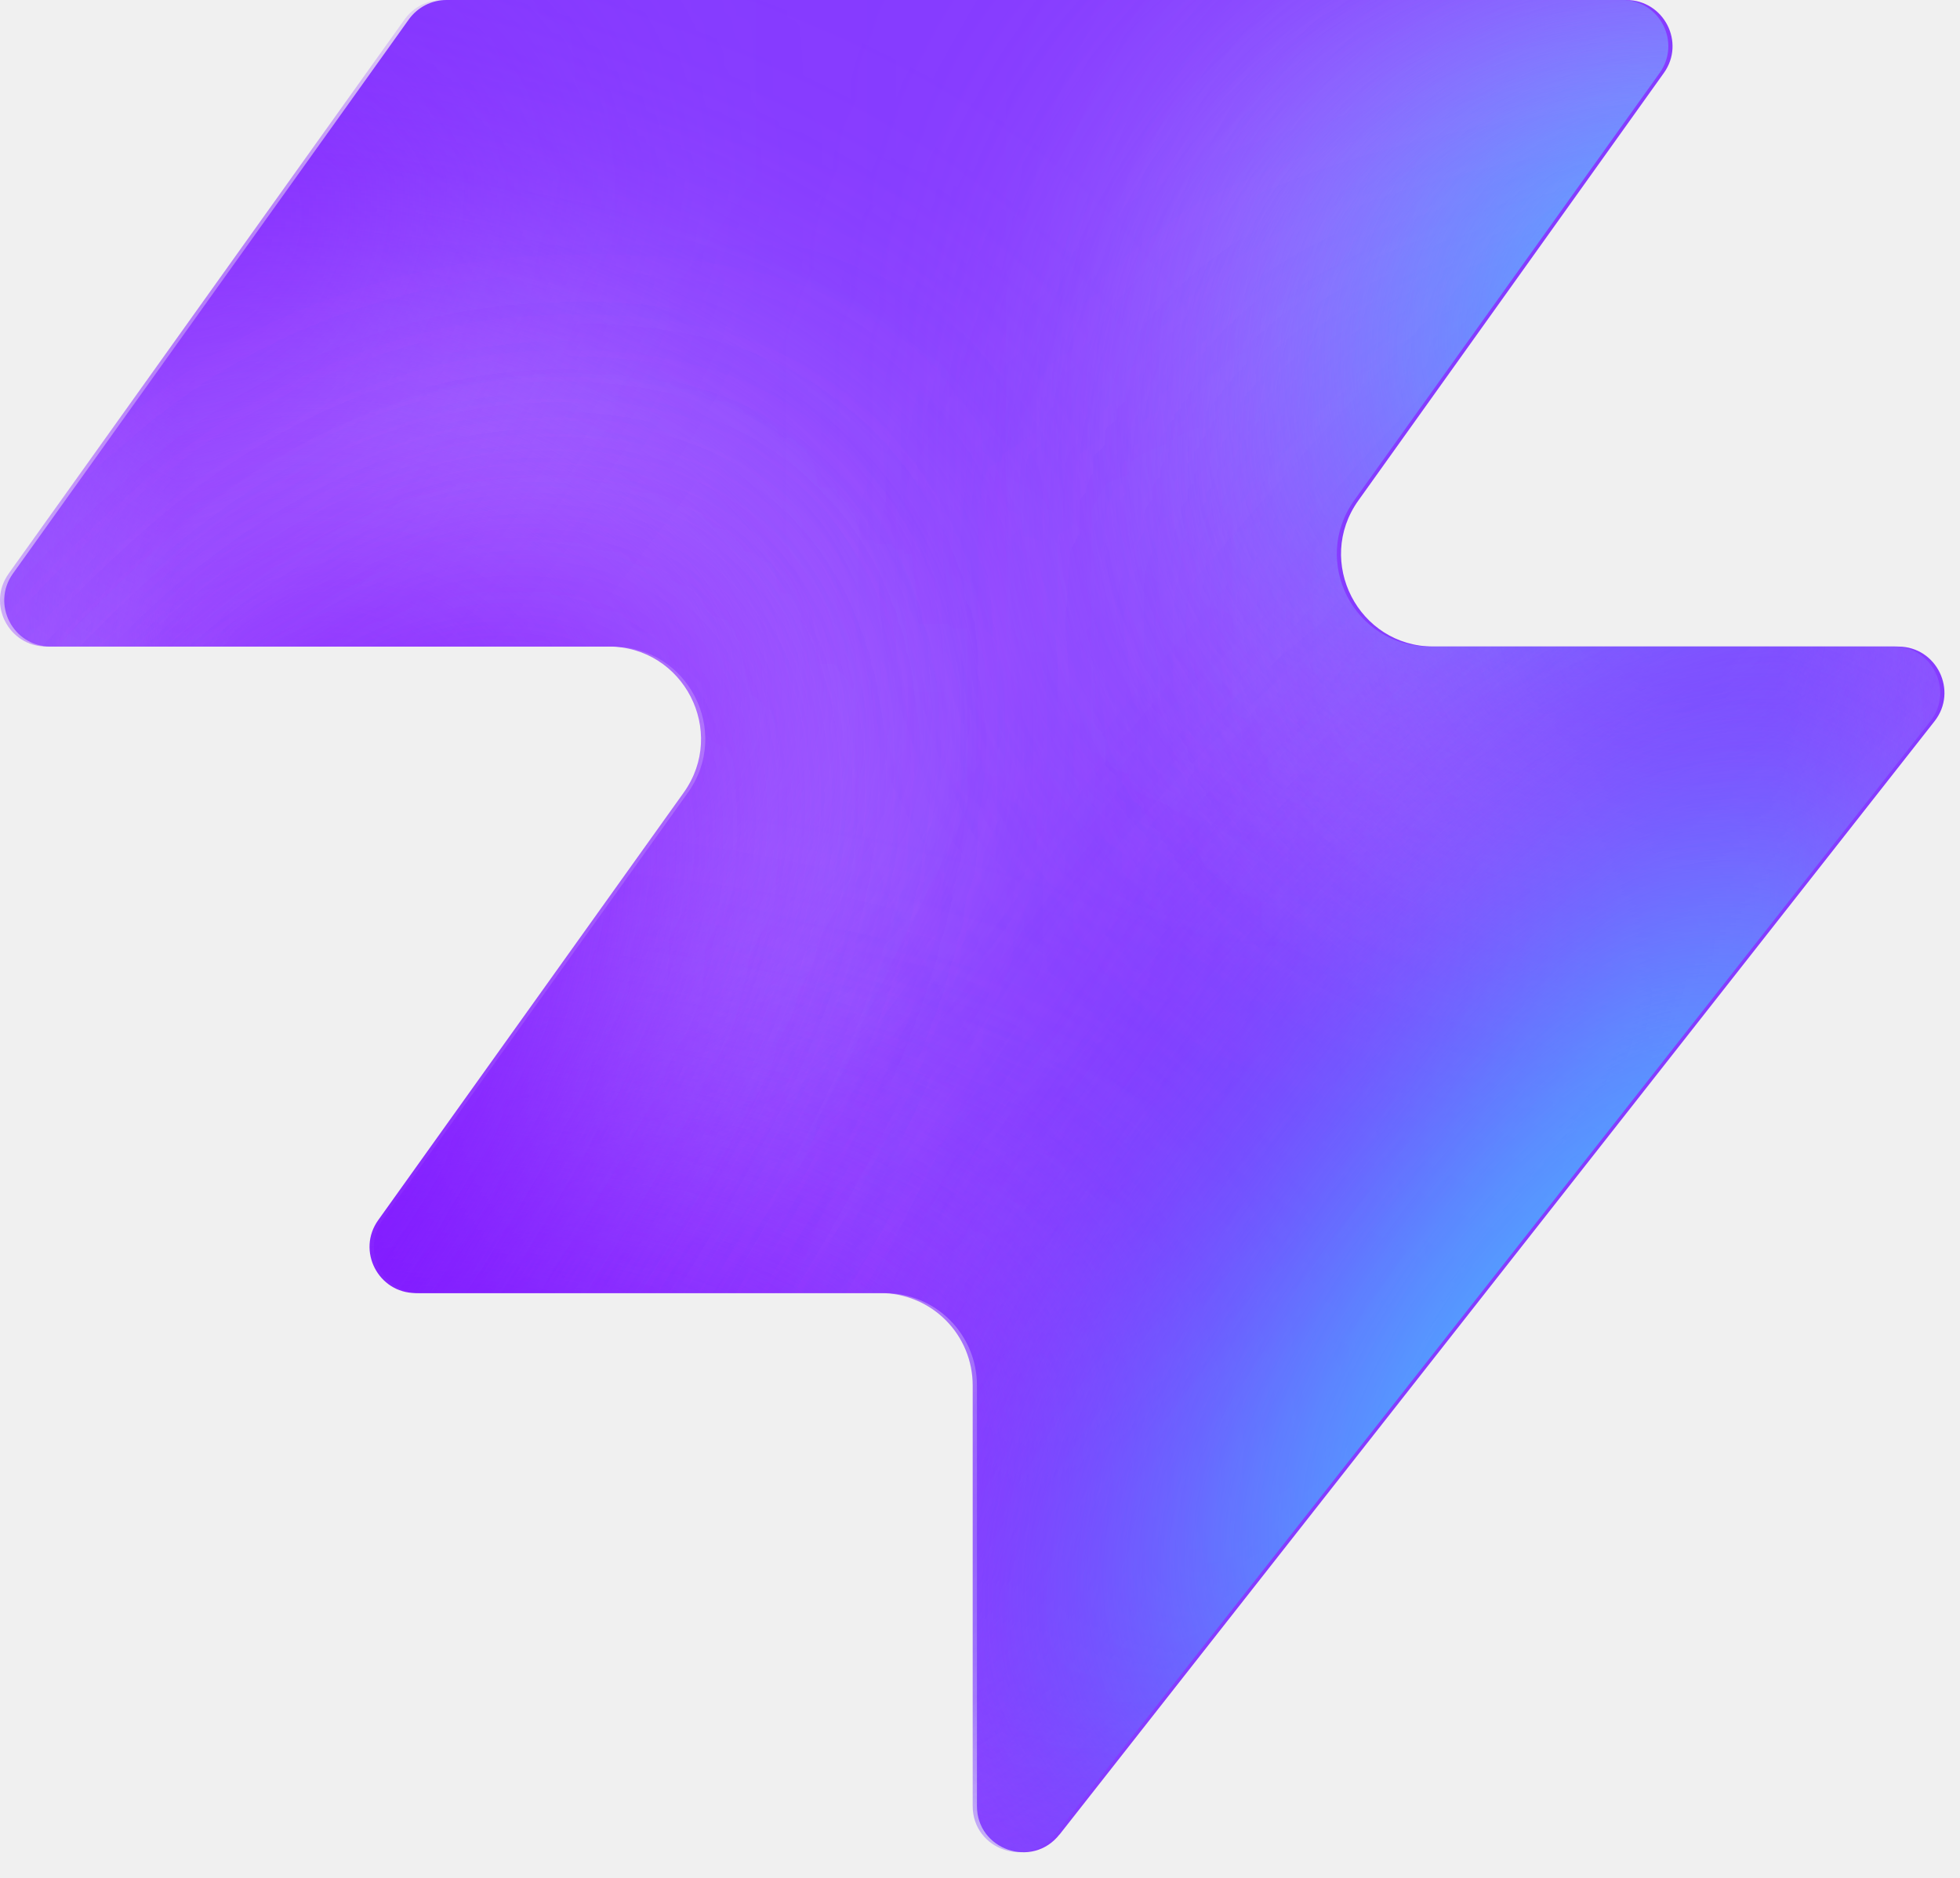
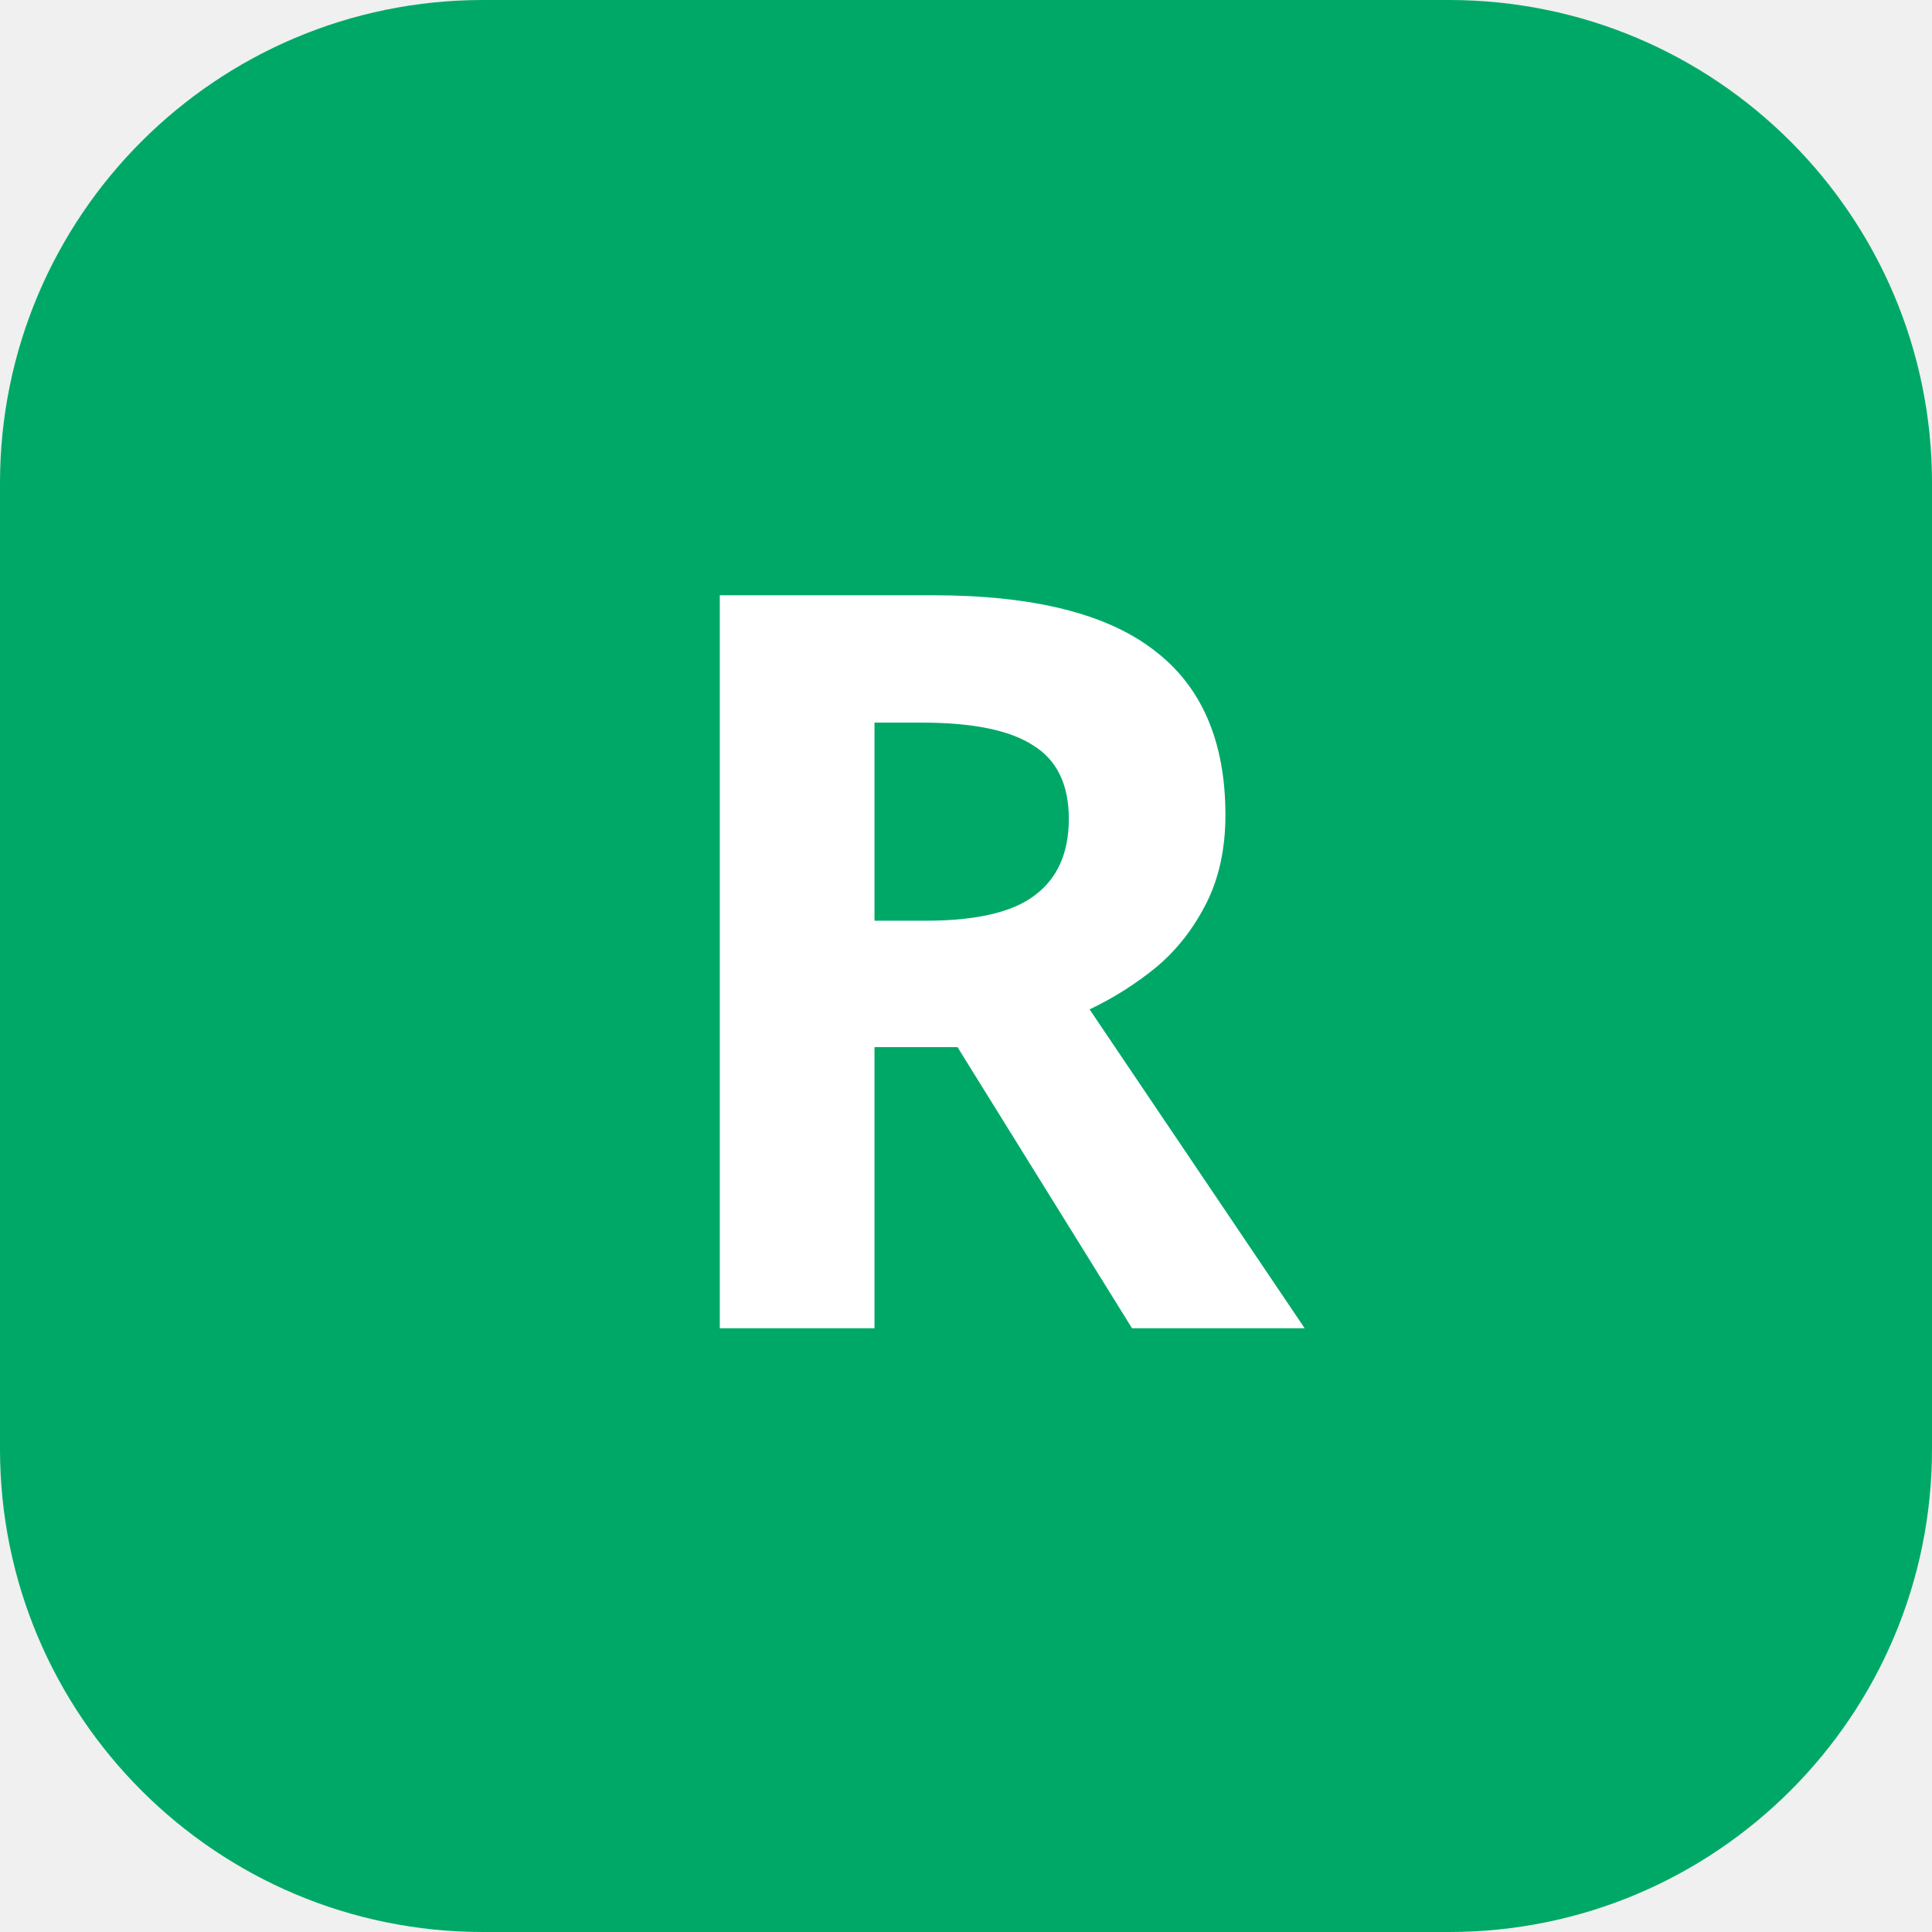
- <svg xmlns="http://www.w3.org/2000/svg" width="48" height="46" fill="none" viewBox="0 0 48 46">
-   <path fill="#863bff" d="M25.946 44.938c-.664.845-2.021.375-2.021-.698V33.937a2.26 2.26 0 0 0-2.262-2.262H10.287c-.92 0-1.456-1.04-.92-1.788l7.48-10.471c1.07-1.497 0-3.578-1.842-3.578H1.237c-.92 0-1.456-1.04-.92-1.788L10.013.474c.214-.297.556-.474.92-.474h28.894c.92 0 1.456 1.04.92 1.788l-7.48 10.471c-1.07 1.498 0 3.579 1.842 3.579h11.377c.943 0 1.473 1.088.89 1.83L25.947 44.94z" style="fill:#863bff;fill:color(display-p3 .525 .23 1);fill-opacity:1" />
-   <mask id="a" width="48" height="46" x="0" y="0" maskUnits="userSpaceOnUse" style="mask-type:alpha">
-     <path fill="#000" d="M25.842 44.938c-.664.844-2.021.375-2.021-.698V33.937a2.26 2.26 0 0 0-2.262-2.262H10.183c-.92 0-1.456-1.04-.92-1.788l7.48-10.471c1.07-1.498 0-3.579-1.842-3.579H1.133c-.92 0-1.456-1.04-.92-1.787L9.91.473c.214-.297.556-.474.92-.474h28.894c.92 0 1.456 1.04.92 1.788l-7.48 10.471c-1.07 1.498 0 3.578 1.842 3.578h11.377c.943 0 1.473 1.088.89 1.832L25.843 44.94z" style="fill:#000;fill-opacity:1" />
-   </mask>
-   <g mask="url(#a)">
-     <g filter="url(#b)">
-       <ellipse cx="5.508" cy="14.704" fill="#ede6ff" rx="5.508" ry="14.704" style="fill:#ede6ff;fill:color(display-p3 .927 .903 1);fill-opacity:1" transform="matrix(.00324 1 1 -.00324 -4.47 31.516)" />
-     </g>
-     <g filter="url(#c)">
-       <ellipse cx="10.399" cy="29.851" fill="#ede6ff" rx="10.399" ry="29.851" style="fill:#ede6ff;fill:color(display-p3 .927 .903 1);fill-opacity:1" transform="matrix(.00324 1 1 -.00324 -39.328 7.883)" />
-     </g>
-     <g filter="url(#d)">
-       <ellipse cx="5.508" cy="30.487" fill="#7e14ff" rx="5.508" ry="30.487" style="fill:#7e14ff;fill:color(display-p3 .492 .077 1);fill-opacity:1" transform="rotate(89.814 -25.913 -14.639)scale(1 -1)" />
-     </g>
-     <g filter="url(#e)">
-       <ellipse cx="5.508" cy="30.599" fill="#7e14ff" rx="5.508" ry="30.599" style="fill:#7e14ff;fill:color(display-p3 .492 .077 1);fill-opacity:1" transform="rotate(89.814 -32.644 -3.334)scale(1 -1)" />
-     </g>
-     <g filter="url(#f)">
-       <ellipse cx="5.508" cy="30.599" fill="#7e14ff" rx="5.508" ry="30.599" style="fill:#7e14ff;fill:color(display-p3 .492 .077 1);fill-opacity:1" transform="matrix(.00324 1 1 -.00324 -34.34 30.47)" />
-     </g>
-     <g filter="url(#g)">
-       <ellipse cx="14.072" cy="22.078" fill="#ede6ff" rx="14.072" ry="22.078" style="fill:#ede6ff;fill:color(display-p3 .927 .903 1);fill-opacity:1" transform="rotate(93.35 24.506 48.493)scale(-1 1)" />
-     </g>
-     <g filter="url(#h)">
-       <ellipse cx="3.47" cy="21.501" fill="#7e14ff" rx="3.47" ry="21.501" style="fill:#7e14ff;fill:color(display-p3 .492 .077 1);fill-opacity:1" transform="rotate(89.009 28.708 47.59)scale(-1 1)" />
-     </g>
-     <g filter="url(#i)">
-       <ellipse cx="3.47" cy="21.501" fill="#7e14ff" rx="3.47" ry="21.501" style="fill:#7e14ff;fill:color(display-p3 .492 .077 1);fill-opacity:1" transform="rotate(89.009 28.708 47.59)scale(-1 1)" />
-     </g>
-     <g filter="url(#j)">
-       <ellipse cx=".387" cy="8.972" fill="#7e14ff" rx="4.407" ry="29.108" style="fill:#7e14ff;fill:color(display-p3 .492 .077 1);fill-opacity:1" transform="rotate(39.51 .387 8.972)" />
-     </g>
-     <g filter="url(#k)">
-       <ellipse cx="47.523" cy="-6.092" fill="#7e14ff" rx="4.407" ry="29.108" style="fill:#7e14ff;fill:color(display-p3 .492 .077 1);fill-opacity:1" transform="rotate(37.892 47.523 -6.092)" />
-     </g>
-     <g filter="url(#l)">
-       <ellipse cx="41.412" cy="6.333" fill="#47bfff" rx="5.971" ry="9.665" style="fill:#47bfff;fill:color(display-p3 .28 .748 1);fill-opacity:1" transform="rotate(37.892 41.412 6.333)" />
-     </g>
-     <g filter="url(#m)">
-       <ellipse cx="-1.879" cy="38.332" fill="#7e14ff" rx="4.407" ry="29.108" style="fill:#7e14ff;fill:color(display-p3 .492 .077 1);fill-opacity:1" transform="rotate(37.892 -1.88 38.332)" />
-     </g>
-     <g filter="url(#n)">
-       <ellipse cx="-1.879" cy="38.332" fill="#7e14ff" rx="4.407" ry="29.108" style="fill:#7e14ff;fill:color(display-p3 .492 .077 1);fill-opacity:1" transform="rotate(37.892 -1.88 38.332)" />
-     </g>
-     <g filter="url(#o)">
-       <ellipse cx="35.651" cy="29.907" fill="#7e14ff" rx="4.407" ry="29.108" style="fill:#7e14ff;fill:color(display-p3 .492 .077 1);fill-opacity:1" transform="rotate(37.892 35.651 29.907)" />
-     </g>
-     <g filter="url(#p)">
-       <ellipse cx="38.418" cy="32.4" fill="#47bfff" rx="5.971" ry="15.297" style="fill:#47bfff;fill:color(display-p3 .28 .748 1);fill-opacity:1" transform="rotate(37.892 38.418 32.4)" />
-     </g>
-   </g>
-   <defs>
-     <filter id="b" width="60.045" height="41.654" x="-19.77" y="16.149" color-interpolation-filters="sRGB" filterUnits="userSpaceOnUse">
-       <feFlood flood-opacity="0" result="BackgroundImageFix" />
-       <feBlend in="SourceGraphic" in2="BackgroundImageFix" result="shape" />
-       <feGaussianBlur result="effect1_foregroundBlur_2002_17158" stdDeviation="7.659" />
-     </filter>
-     <filter id="c" width="90.34" height="51.437" x="-54.613" y="-7.533" color-interpolation-filters="sRGB" filterUnits="userSpaceOnUse">
-       <feFlood flood-opacity="0" result="BackgroundImageFix" />
-       <feBlend in="SourceGraphic" in2="BackgroundImageFix" result="shape" />
-       <feGaussianBlur result="effect1_foregroundBlur_2002_17158" stdDeviation="7.659" />
-     </filter>
-     <filter id="d" width="79.355" height="29.4" x="-49.64" y="2.03" color-interpolation-filters="sRGB" filterUnits="userSpaceOnUse">
-       <feFlood flood-opacity="0" result="BackgroundImageFix" />
-       <feBlend in="SourceGraphic" in2="BackgroundImageFix" result="shape" />
-       <feGaussianBlur result="effect1_foregroundBlur_2002_17158" stdDeviation="4.596" />
-     </filter>
-     <filter id="e" width="79.579" height="29.4" x="-45.045" y="20.029" color-interpolation-filters="sRGB" filterUnits="userSpaceOnUse">
-       <feFlood flood-opacity="0" result="BackgroundImageFix" />
-       <feBlend in="SourceGraphic" in2="BackgroundImageFix" result="shape" />
-       <feGaussianBlur result="effect1_foregroundBlur_2002_17158" stdDeviation="4.596" />
-     </filter>
-     <filter id="f" width="79.579" height="29.4" x="-43.513" y="21.178" color-interpolation-filters="sRGB" filterUnits="userSpaceOnUse">
-       <feFlood flood-opacity="0" result="BackgroundImageFix" />
-       <feBlend in="SourceGraphic" in2="BackgroundImageFix" result="shape" />
-       <feGaussianBlur result="effect1_foregroundBlur_2002_17158" stdDeviation="4.596" />
-     </filter>
-     <filter id="g" width="74.749" height="58.852" x="15.756" y="-17.901" color-interpolation-filters="sRGB" filterUnits="userSpaceOnUse">
-       <feFlood flood-opacity="0" result="BackgroundImageFix" />
-       <feBlend in="SourceGraphic" in2="BackgroundImageFix" result="shape" />
-       <feGaussianBlur result="effect1_foregroundBlur_2002_17158" stdDeviation="7.659" />
-     </filter>
-     <filter id="h" width="61.377" height="25.362" x="23.548" y="2.284" color-interpolation-filters="sRGB" filterUnits="userSpaceOnUse">
-       <feFlood flood-opacity="0" result="BackgroundImageFix" />
-       <feBlend in="SourceGraphic" in2="BackgroundImageFix" result="shape" />
-       <feGaussianBlur result="effect1_foregroundBlur_2002_17158" stdDeviation="4.596" />
-     </filter>
-     <filter id="i" width="61.377" height="25.362" x="23.548" y="2.284" color-interpolation-filters="sRGB" filterUnits="userSpaceOnUse">
-       <feFlood flood-opacity="0" result="BackgroundImageFix" />
-       <feBlend in="SourceGraphic" in2="BackgroundImageFix" result="shape" />
-       <feGaussianBlur result="effect1_foregroundBlur_2002_17158" stdDeviation="4.596" />
-     </filter>
-     <filter id="j" width="56.045" height="63.649" x="-27.636" y="-22.853" color-interpolation-filters="sRGB" filterUnits="userSpaceOnUse">
-       <feFlood flood-opacity="0" result="BackgroundImageFix" />
-       <feBlend in="SourceGraphic" in2="BackgroundImageFix" result="shape" />
-       <feGaussianBlur result="effect1_foregroundBlur_2002_17158" stdDeviation="4.596" />
-     </filter>
-     <filter id="k" width="54.814" height="64.646" x="20.116" y="-38.415" color-interpolation-filters="sRGB" filterUnits="userSpaceOnUse">
-       <feFlood flood-opacity="0" result="BackgroundImageFix" />
-       <feBlend in="SourceGraphic" in2="BackgroundImageFix" result="shape" />
-       <feGaussianBlur result="effect1_foregroundBlur_2002_17158" stdDeviation="4.596" />
-     </filter>
-     <filter id="l" width="33.541" height="35.313" x="24.641" y="-11.323" color-interpolation-filters="sRGB" filterUnits="userSpaceOnUse">
-       <feFlood flood-opacity="0" result="BackgroundImageFix" />
-       <feBlend in="SourceGraphic" in2="BackgroundImageFix" result="shape" />
-       <feGaussianBlur result="effect1_foregroundBlur_2002_17158" stdDeviation="4.596" />
-     </filter>
-     <filter id="m" width="54.814" height="64.646" x="-29.286" y="6.009" color-interpolation-filters="sRGB" filterUnits="userSpaceOnUse">
-       <feFlood flood-opacity="0" result="BackgroundImageFix" />
-       <feBlend in="SourceGraphic" in2="BackgroundImageFix" result="shape" />
-       <feGaussianBlur result="effect1_foregroundBlur_2002_17158" stdDeviation="4.596" />
-     </filter>
-     <filter id="n" width="54.814" height="64.646" x="-29.286" y="6.009" color-interpolation-filters="sRGB" filterUnits="userSpaceOnUse">
-       <feFlood flood-opacity="0" result="BackgroundImageFix" />
-       <feBlend in="SourceGraphic" in2="BackgroundImageFix" result="shape" />
-       <feGaussianBlur result="effect1_foregroundBlur_2002_17158" stdDeviation="4.596" />
-     </filter>
-     <filter id="o" width="54.814" height="64.646" x="8.244" y="-2.416" color-interpolation-filters="sRGB" filterUnits="userSpaceOnUse">
-       <feFlood flood-opacity="0" result="BackgroundImageFix" />
-       <feBlend in="SourceGraphic" in2="BackgroundImageFix" result="shape" />
-       <feGaussianBlur result="effect1_foregroundBlur_2002_17158" stdDeviation="4.596" />
-     </filter>
-     <filter id="p" width="39.409" height="43.623" x="18.713" y="10.588" color-interpolation-filters="sRGB" filterUnits="userSpaceOnUse">
-       <feFlood flood-opacity="0" result="BackgroundImageFix" />
-       <feBlend in="SourceGraphic" in2="BackgroundImageFix" result="shape" />
-       <feGaussianBlur result="effect1_foregroundBlur_2002_17158" stdDeviation="4.596" />
-     </filter>
-   </defs>
+ <svg xmlns="http://www.w3.org/2000/svg" viewBox="0 0 32 32">
+   <rect width="32" height="32" rx="8" fill="#00a868" />
+   <text x="16" y="22" font-family="system-ui,sans-serif" font-size="17" font-weight="800" fill="#fff" text-anchor="middle">R</text>
</svg>
